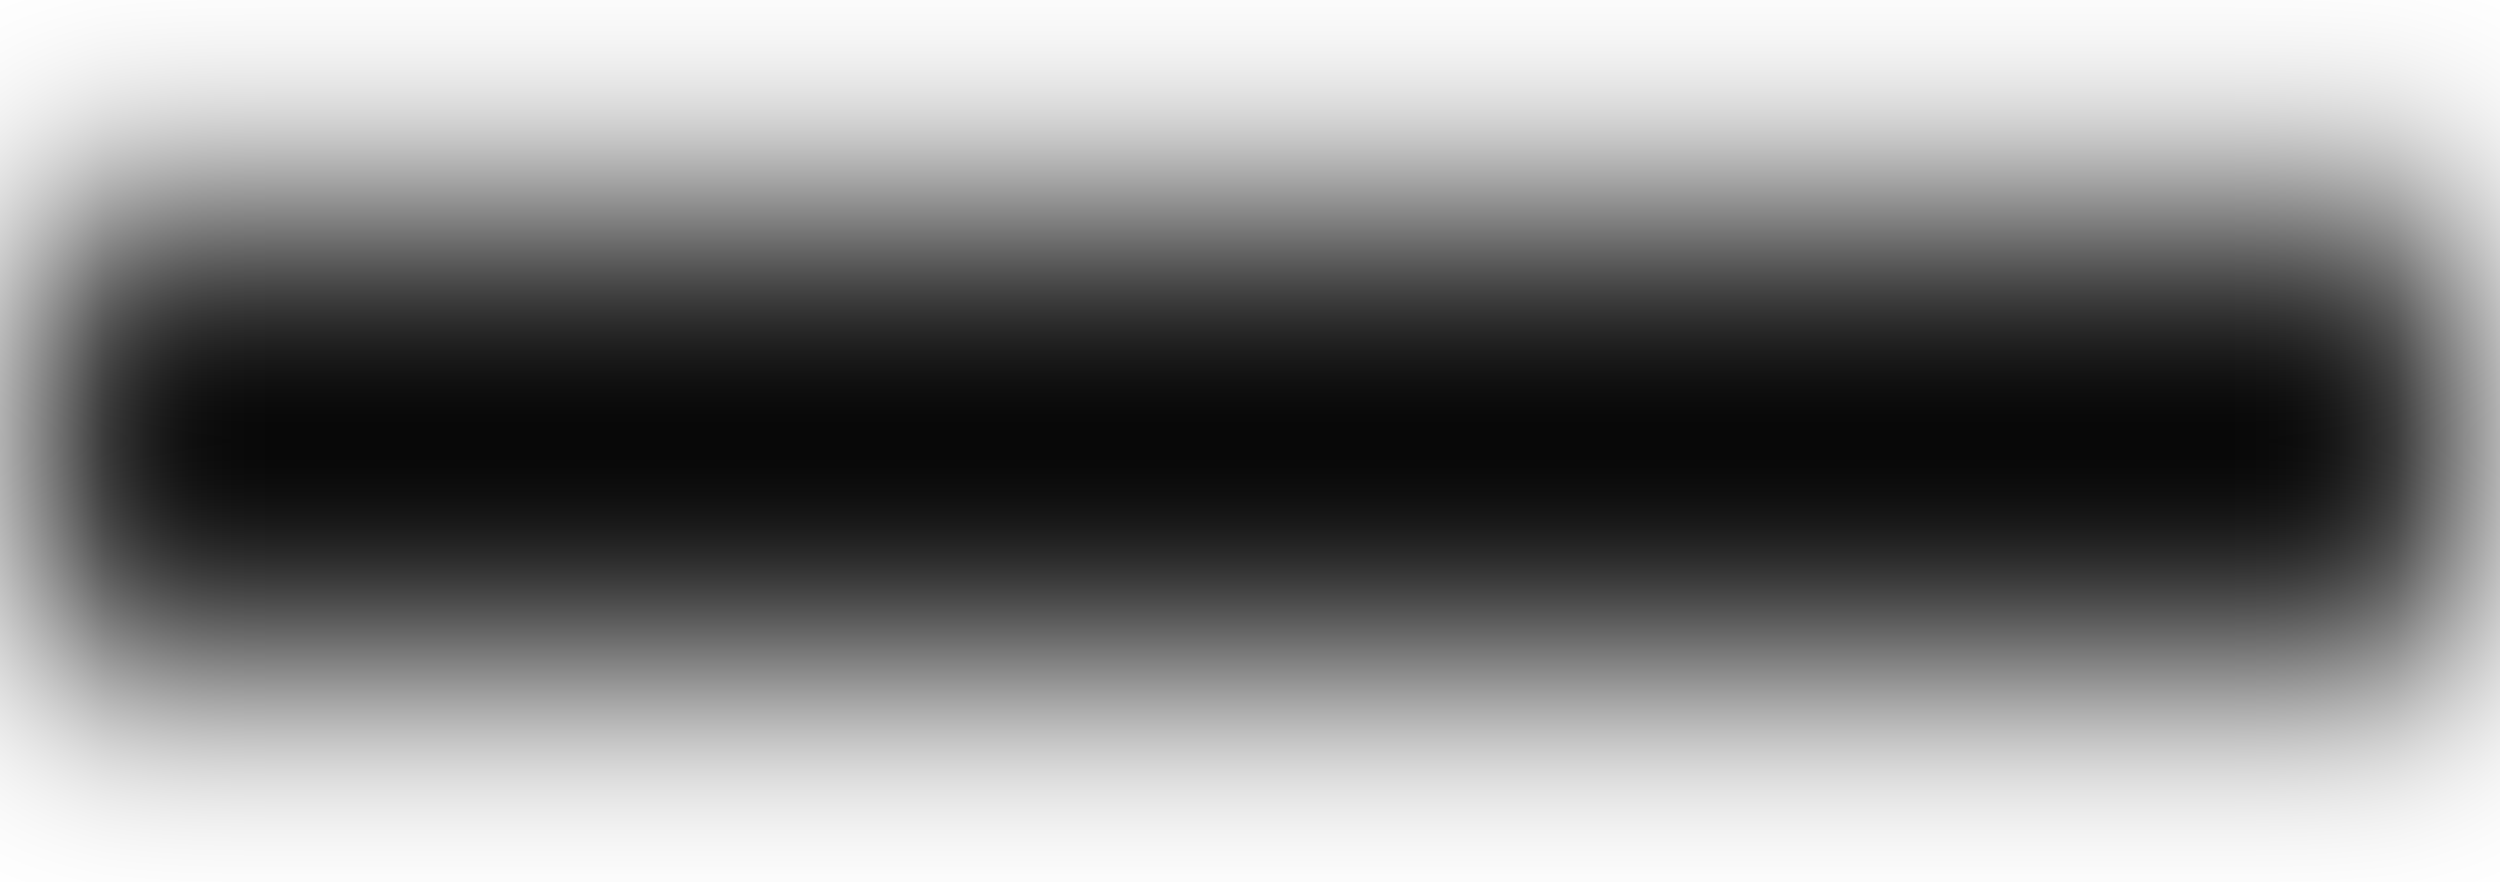
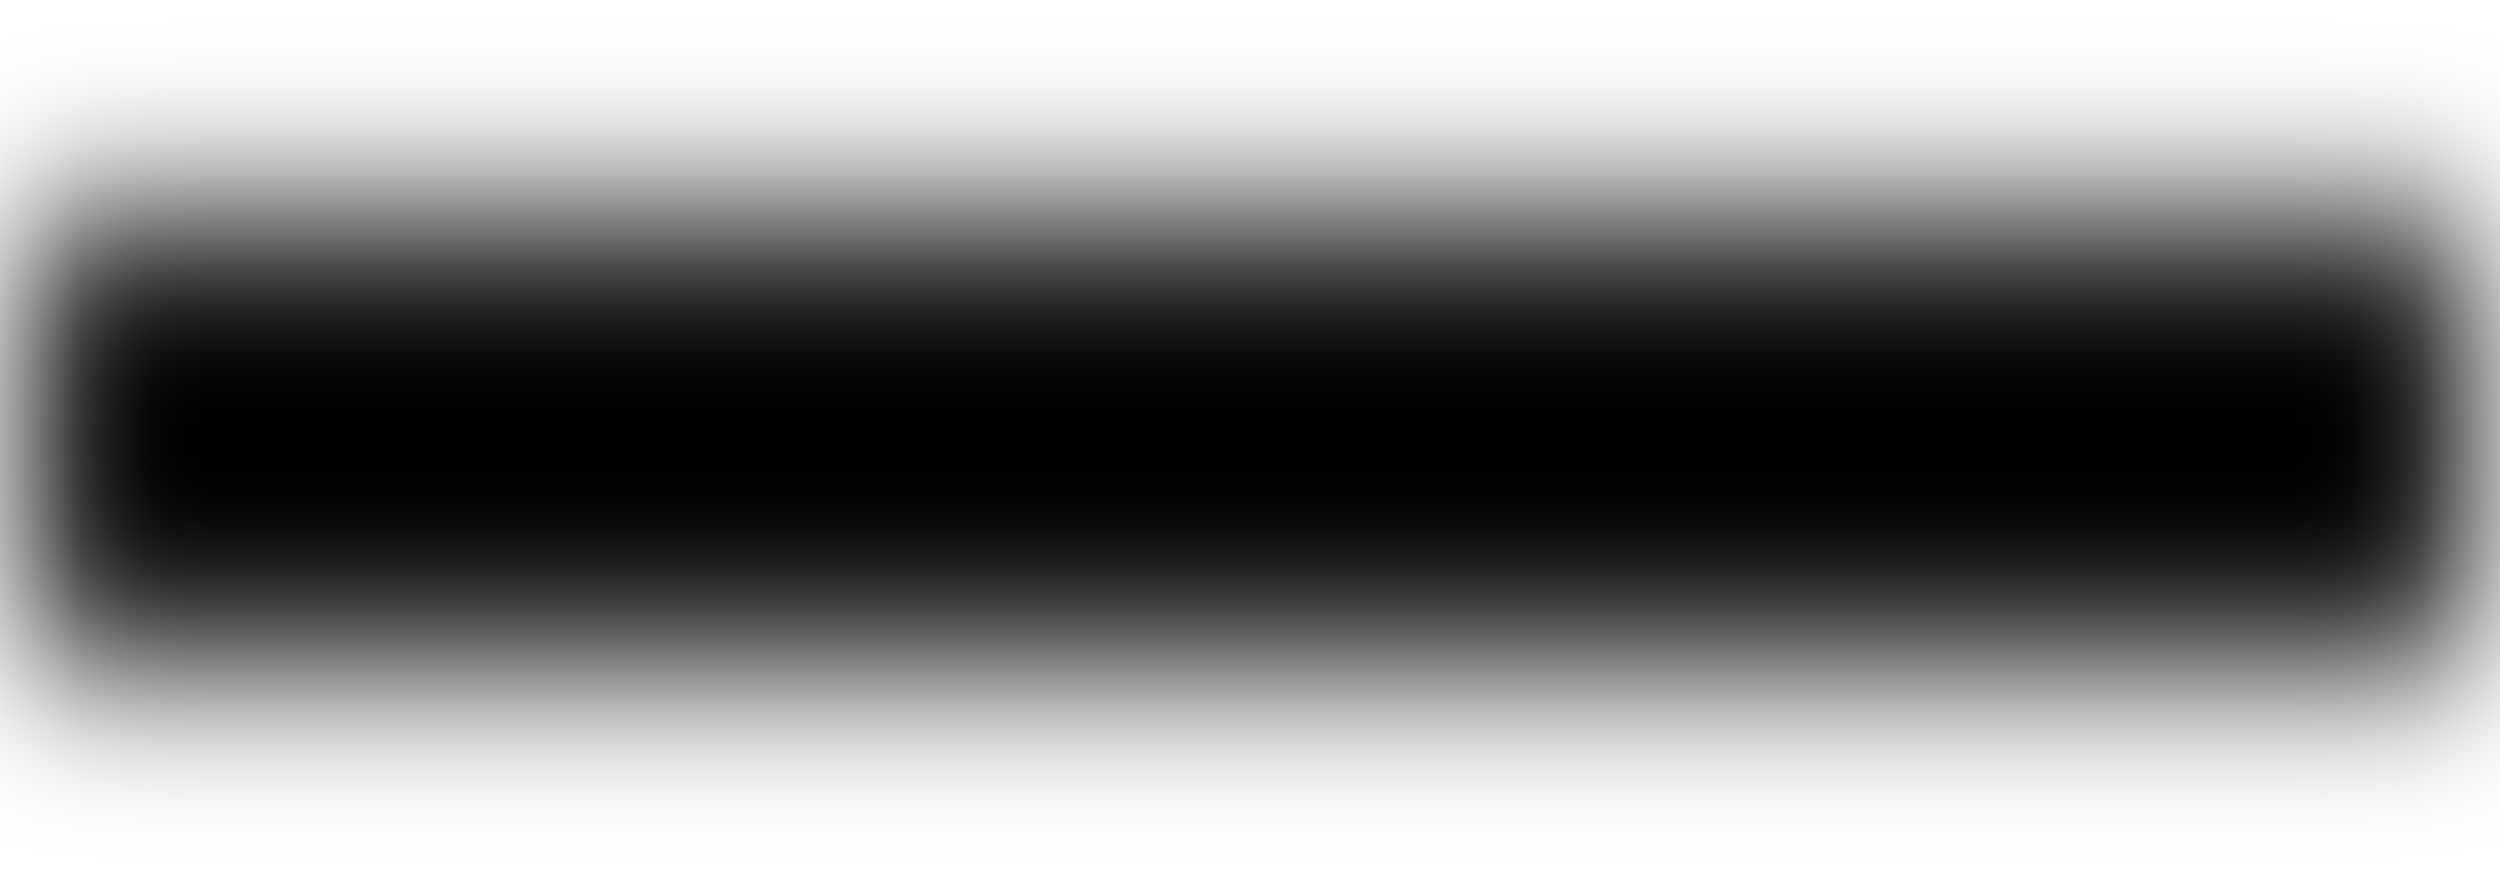
<svg xmlns="http://www.w3.org/2000/svg" width="1920" height="677" viewBox="0 0 1920 677" fill="none">
  <g filter="url(#filter0_f_92_474)">
    <rect x="-198" y="170" width="2254" height="337" fill="black" />
  </g>
  <defs>
    <filter id="filter0_f_92_474" x="-368" y="0" width="2594" height="677" filterUnits="userSpaceOnUse" color-interpolation-filters="sRGB">
      <feFlood flood-opacity="0" result="BackgroundImageFix" />
      <feBlend mode="normal" in="SourceGraphic" in2="BackgroundImageFix" result="shape" />
-       <feGaussianBlur stdDeviation="85" result="effect1_foregroundBlur_92_474" />
+       <feGaussianBlur stdDeviation="65" result="effect1_foregroundBlur_92_474" />
    </filter>
  </defs>
</svg>
